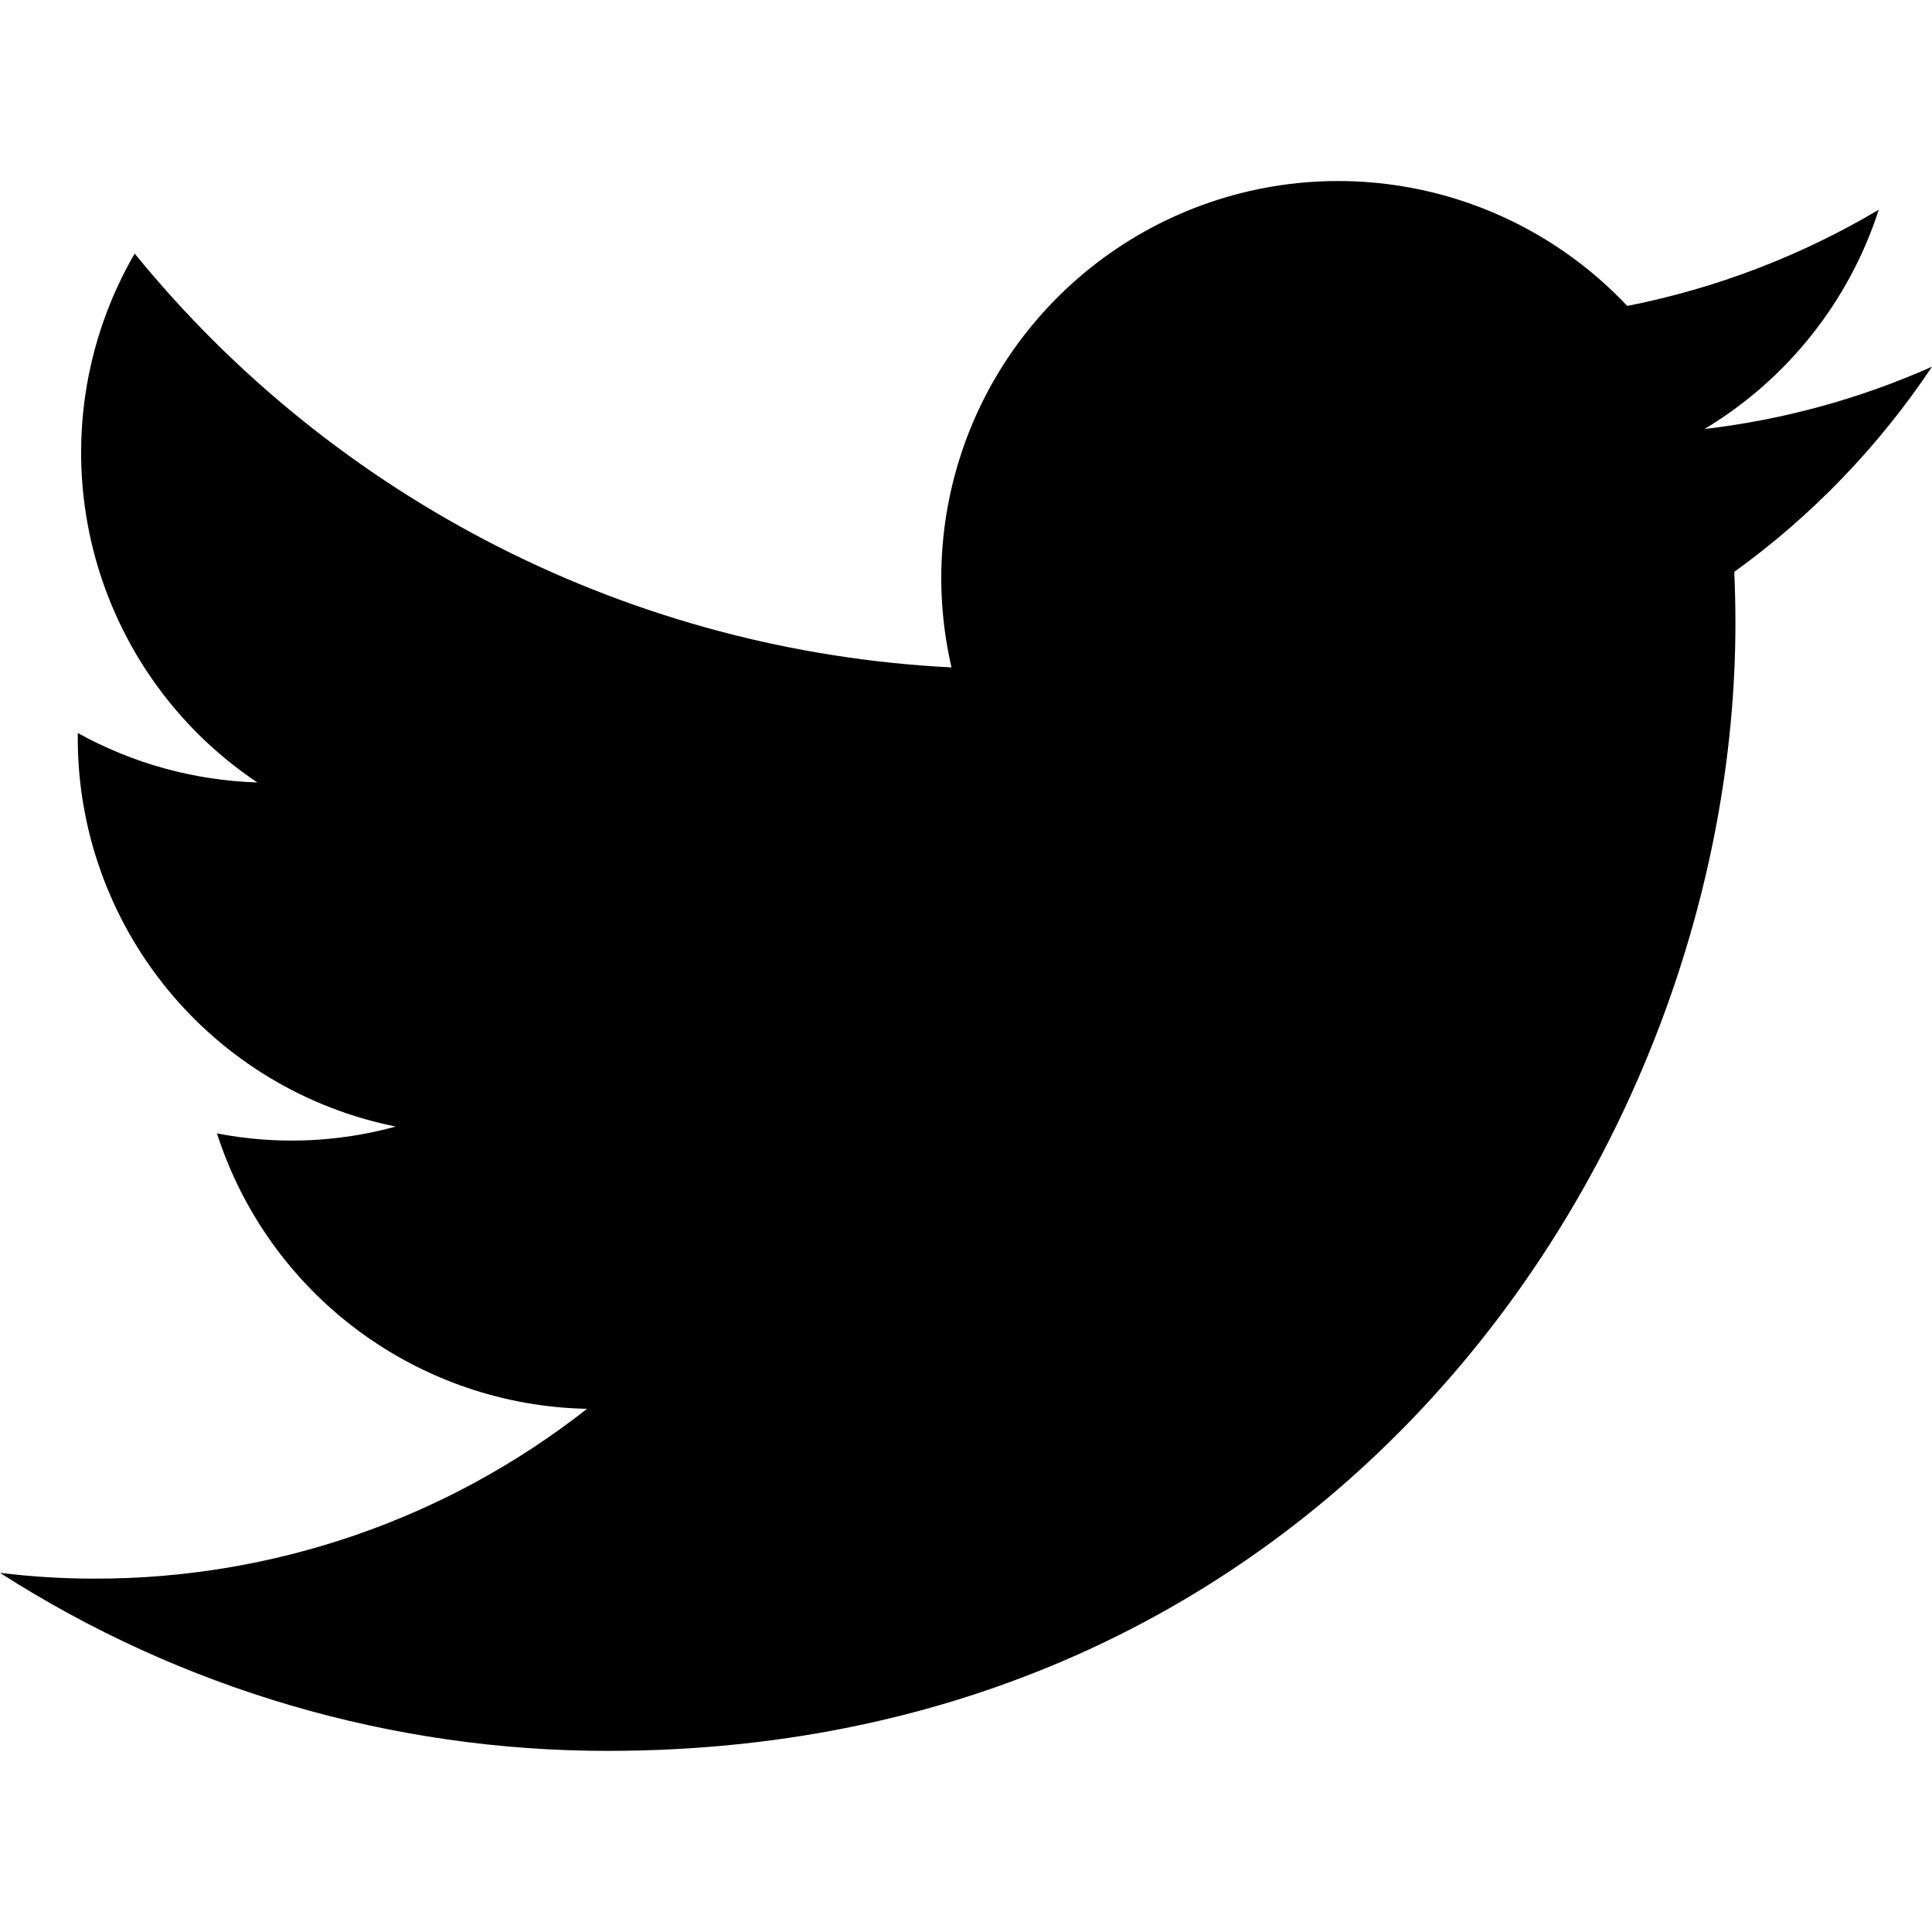
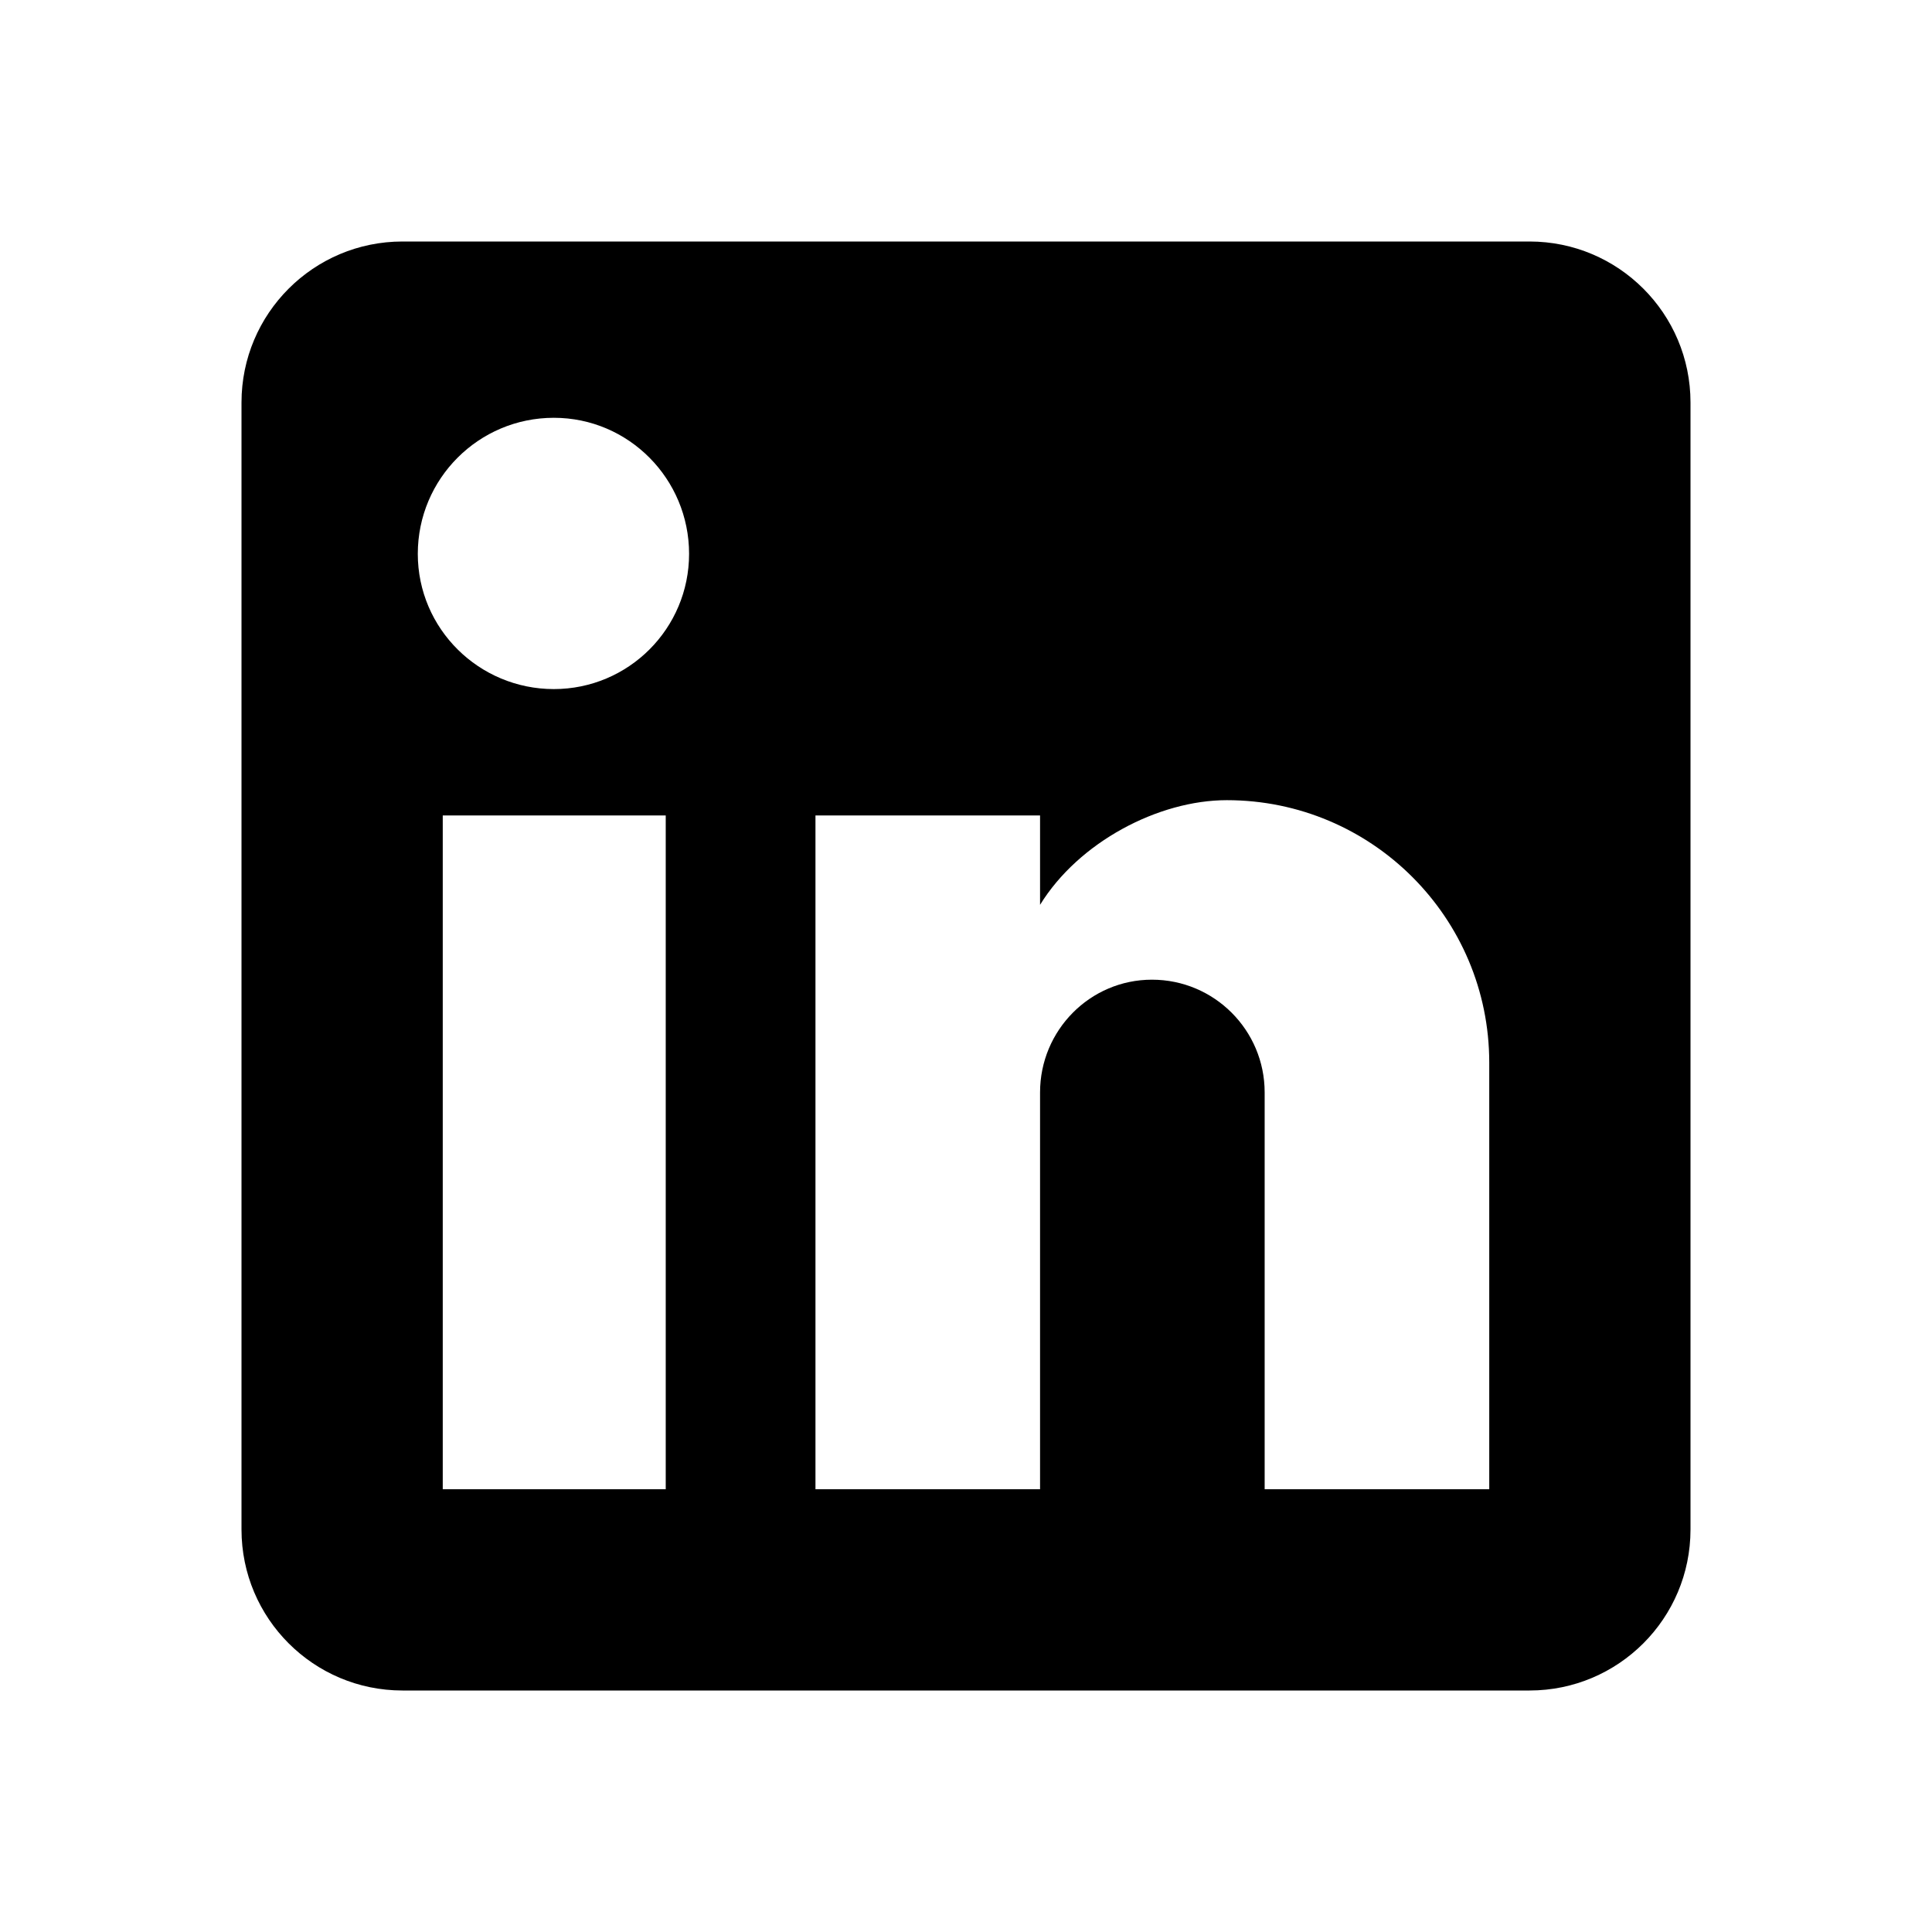
- <svg xmlns="http://www.w3.org/2000/svg" width="20" height="20" viewBox="0 0 20 20" fill="none">
-   <path d="M6.292 18.125C13.837 18.125 17.965 11.872 17.965 6.452C17.965 6.276 17.961 6.096 17.953 5.92C18.757 5.34 19.45 4.62 20 3.796C19.252 4.129 18.458 4.346 17.645 4.441C18.501 3.927 19.142 3.121 19.449 2.171C18.644 2.649 17.763 2.986 16.845 3.167C16.226 2.51 15.408 2.074 14.516 1.928C13.625 1.782 12.711 1.934 11.915 2.36C11.119 2.786 10.485 3.462 10.111 4.284C9.738 5.107 9.646 6.029 9.85 6.909C8.219 6.827 6.623 6.403 5.167 5.665C3.71 4.927 2.425 3.891 1.394 2.625C0.87 3.528 0.71 4.596 0.946 5.613C1.182 6.63 1.796 7.52 2.664 8.1C2.012 8.079 1.375 7.904 0.805 7.588V7.639C0.804 8.587 1.132 9.505 1.732 10.239C2.332 10.973 3.168 11.476 4.097 11.662C3.493 11.828 2.86 11.852 2.246 11.733C2.508 12.548 3.018 13.261 3.705 13.772C4.392 14.283 5.221 14.567 6.077 14.584C4.624 15.726 2.828 16.345 0.98 16.342C0.653 16.342 0.325 16.322 0 16.282C1.877 17.486 4.061 18.126 6.292 18.125Z" fill="black" />
+ <svg xmlns="http://www.w3.org/2000/svg" width="1em" height="1em" viewBox="0 0 24 24">
+   <path fill="currentColor" d="M19 3a2 2 0 0 1 2 2v14a2 2 0 0 1-2 2H5a2 2 0 0 1-2-2V5a2 2 0 0 1 2-2zm-.5 15.5v-5.3a3.26 3.26 0 0 0-3.26-3.26c-.85 0-1.84.52-2.32 1.3v-1.11h-2.79v8.37h2.79v-4.93c0-.77.62-1.4 1.39-1.4a1.4 1.4 0 0 1 1.4 1.4v4.93zM6.88 8.56a1.68 1.68 0 0 0 1.68-1.68c0-.93-.75-1.69-1.68-1.69a1.69 1.69 0 0 0-1.69 1.69c0 .93.76 1.68 1.69 1.68m1.39 9.94v-8.37H5.5v8.37z" />
</svg>
